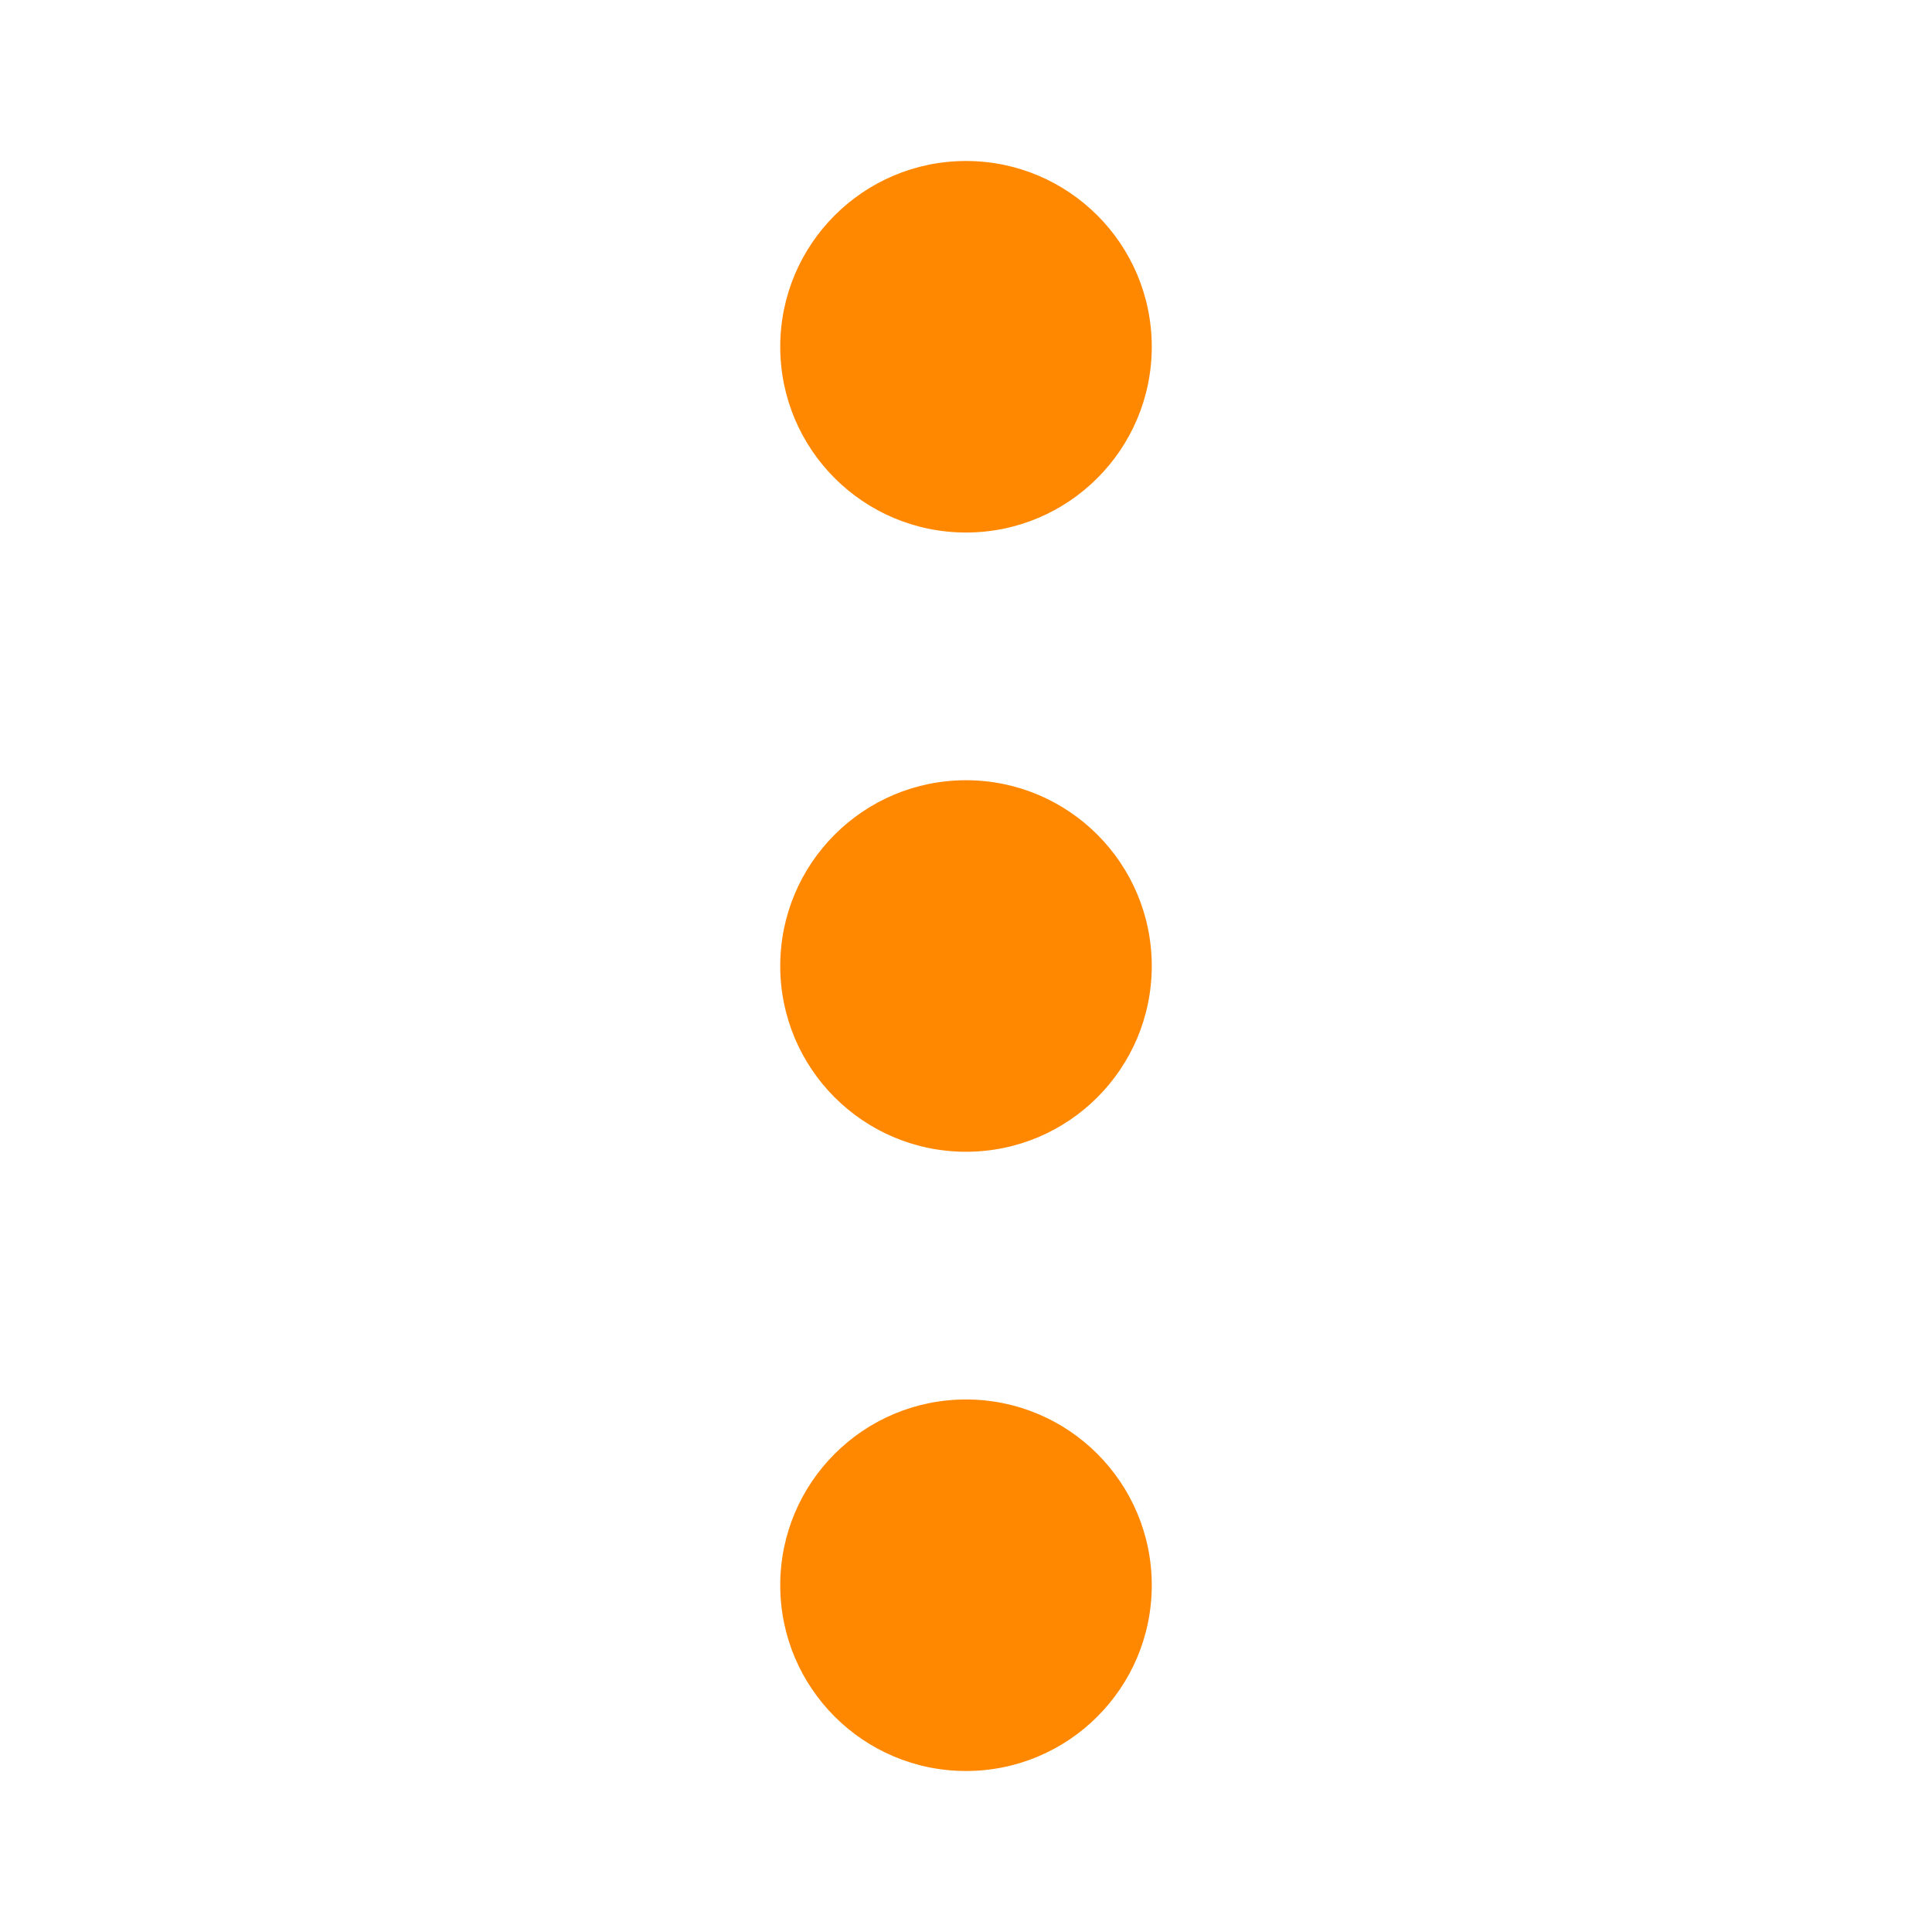
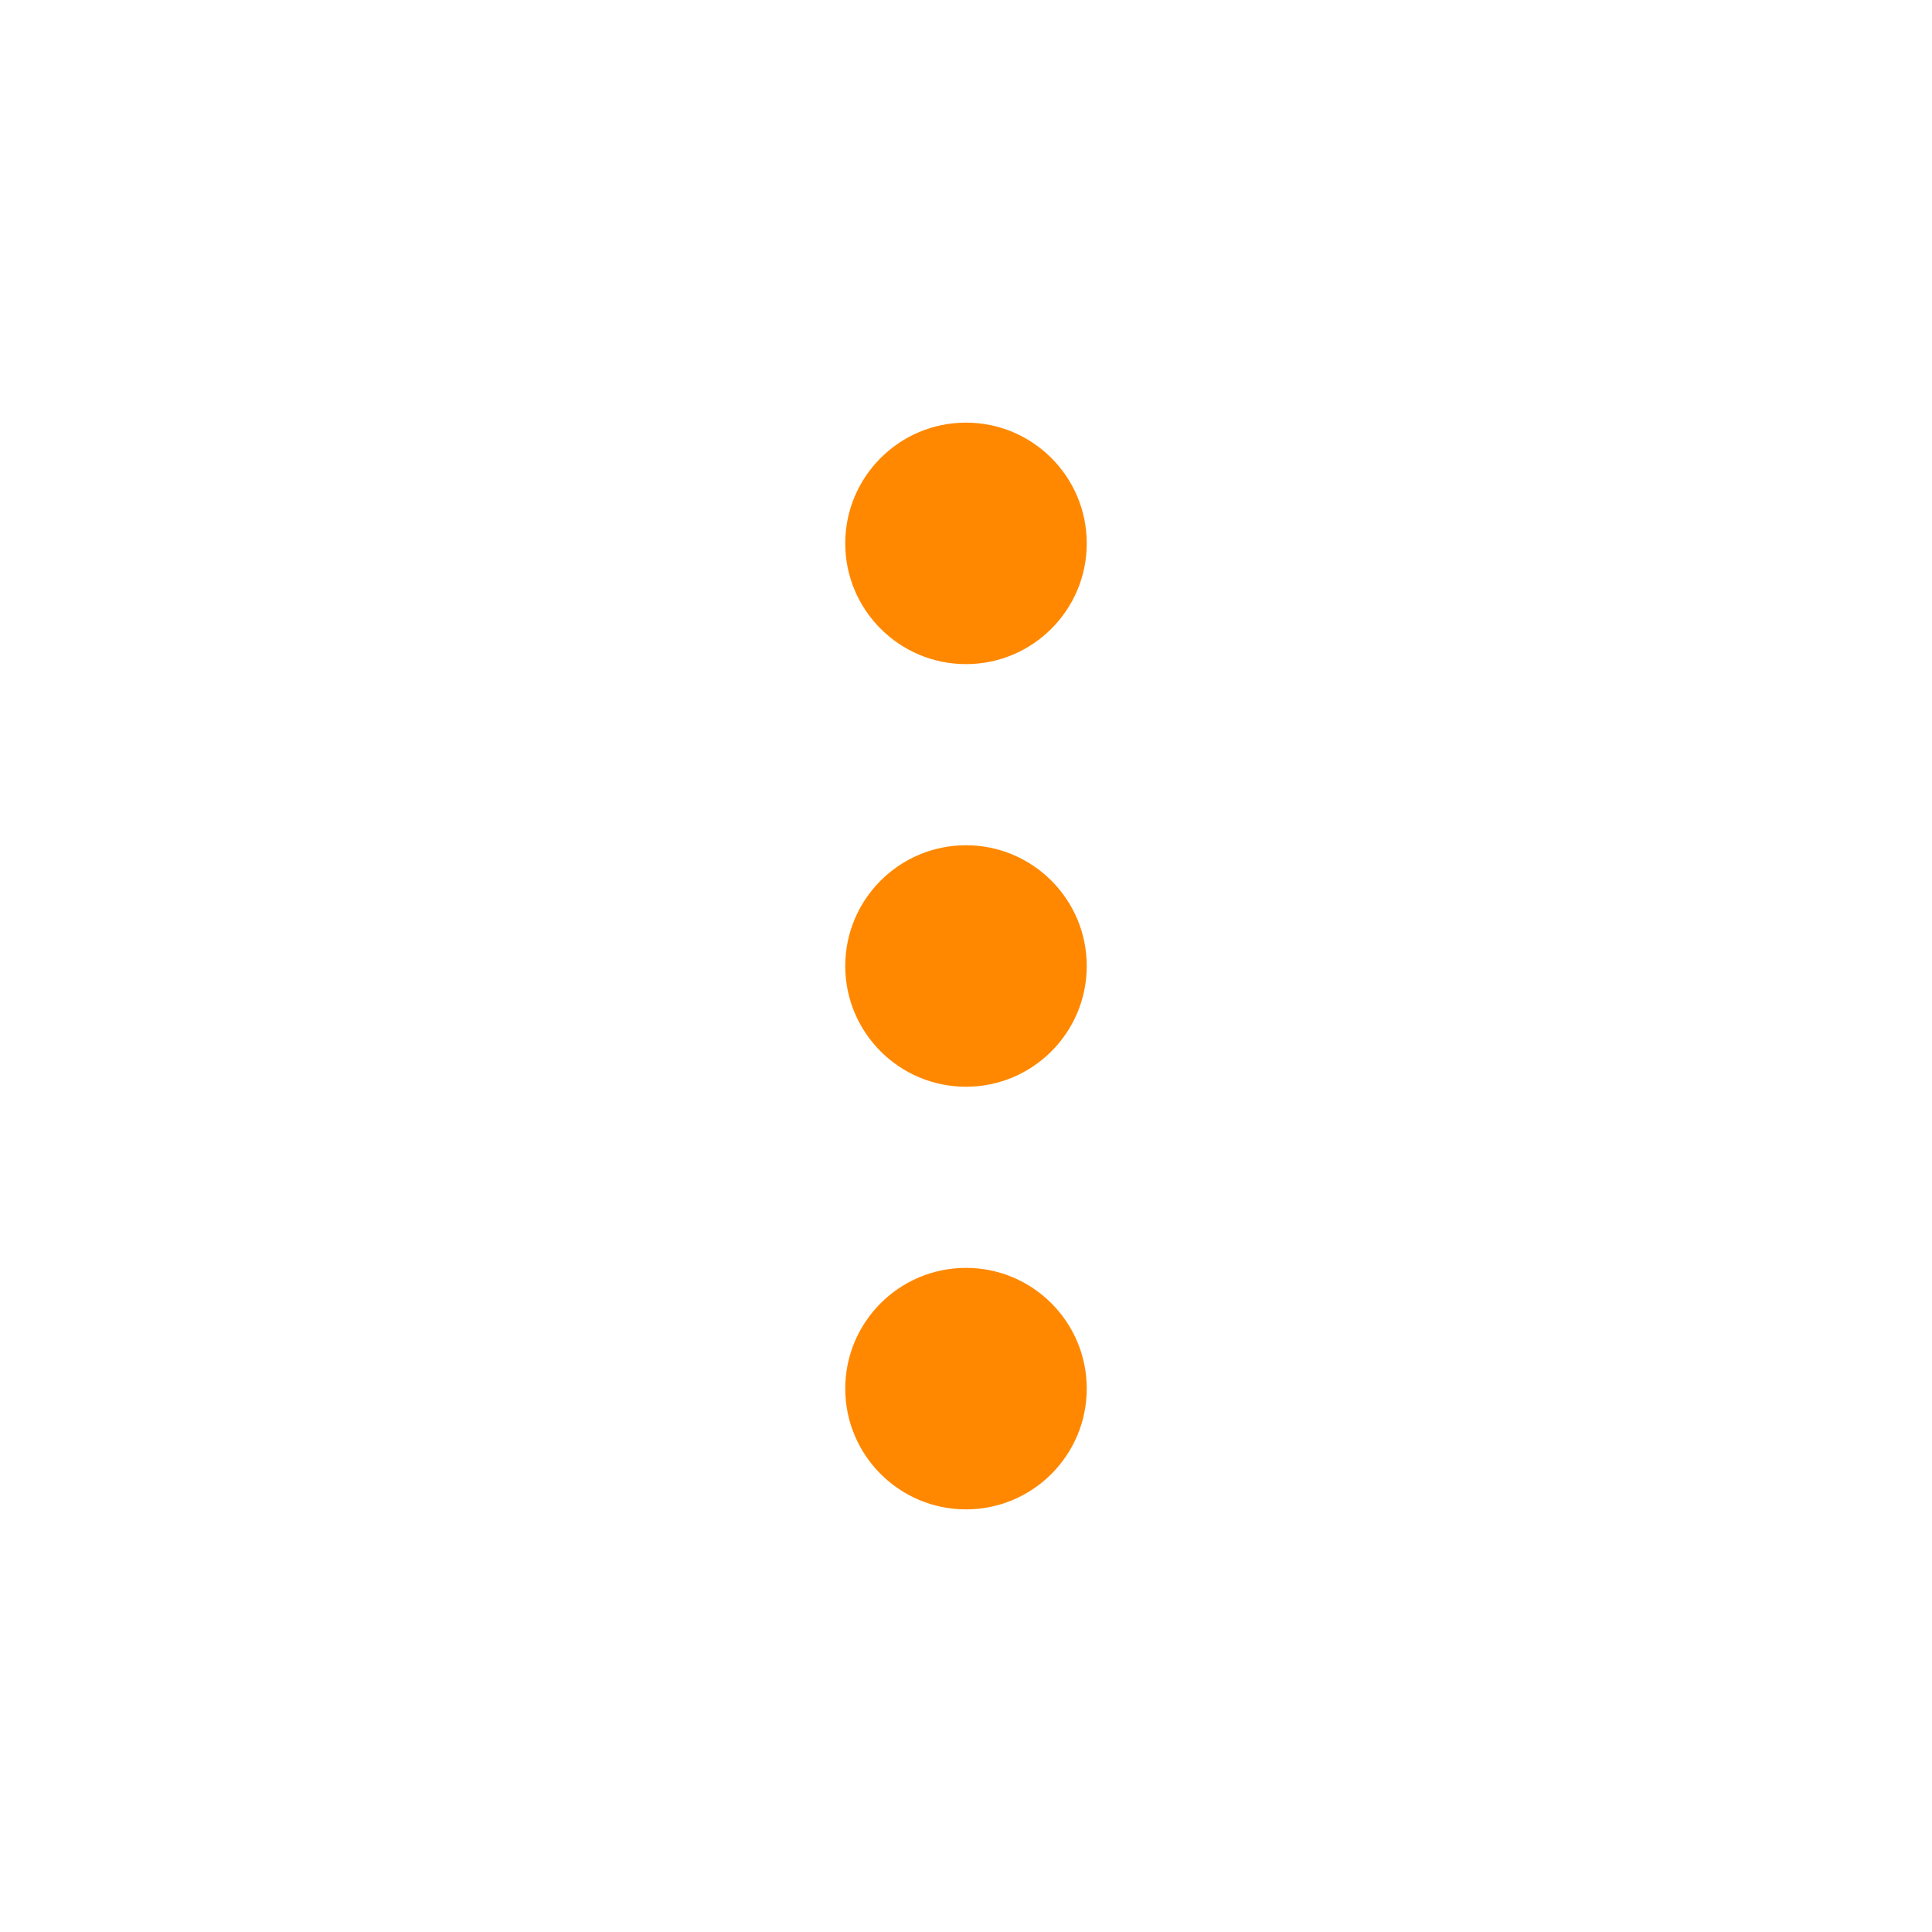
- <svg xmlns="http://www.w3.org/2000/svg" width="60" height="60" id="svg4682" version="1.1">
+ <svg xmlns="http://www.w3.org/2000/svg" width="16" height="16" id="svg4682" version="1.1">
  <defs id="defs4684" />
-   <g id="layer1" transform="translate(0,-992.3622)">
-     <path style="color:#000000;fill:#ff8800;fill-opacity:1;fill-rule:nonzero;stroke:none;stroke-width:0.1;marker:none;visibility:visible;display:inline;overflow:visible;enable-background:accumulate" d="m 30,997.362 c -3.186,0 -5.769,2.583 -5.769,5.769 0,3.186 2.583,5.769 5.769,5.769 3.186,0 5.769,-2.583 5.769,-5.769 0,-3.186 -2.583,-5.769 -5.769,-5.769 z m 0,19.231 c -3.186,0 -5.769,2.583 -5.769,5.769 0,3.186 2.583,5.769 5.769,5.769 3.186,0 5.769,-2.583 5.769,-5.769 0,-3.186 -2.583,-5.769 -5.769,-5.769 z m 0,19.231 c -3.186,0 -5.769,2.583 -5.769,5.769 0,3.186 2.583,5.769 5.769,5.769 3.186,0 5.769,-2.583 5.769,-5.769 0,-3.186 -2.583,-5.769 -5.769,-5.769 z" id="path6070" />
+   <g id="layer1" transform="translate(0,-1036.362)">
+     <path style="color:#000000;fill:#ff8800;fill-opacity:1;fill-rule:nonzero;stroke:none;stroke-width:1;marker:none;visibility:visible;display:inline;overflow:visible;enable-background:accumulate" d="M 8 3.5 C 7.448 3.5 7 3.948 7 4.5 C 7 5.052 7.448 5.5 8 5.5 C 8.552 5.5 9 5.052 9 4.5 C 9 3.948 8.552 3.5 8 3.5 z M 8 7 C 7.448 7 7 7.448 7 8 C 7 8.552 7.448 9 8 9 C 8.552 9 9 8.552 9 8 C 9 7.448 8.552 7 8 7 z M 8 10.5 C 7.448 10.5 7 10.948 7 11.5 C 7 12.052 7.448 12.5 8 12.5 C 8.552 12.5 9 12.052 9 11.5 C 9 10.948 8.552 10.5 8 10.5 z " transform="translate(0,1036.362)" id="path5963" />
  </g>
</svg>
